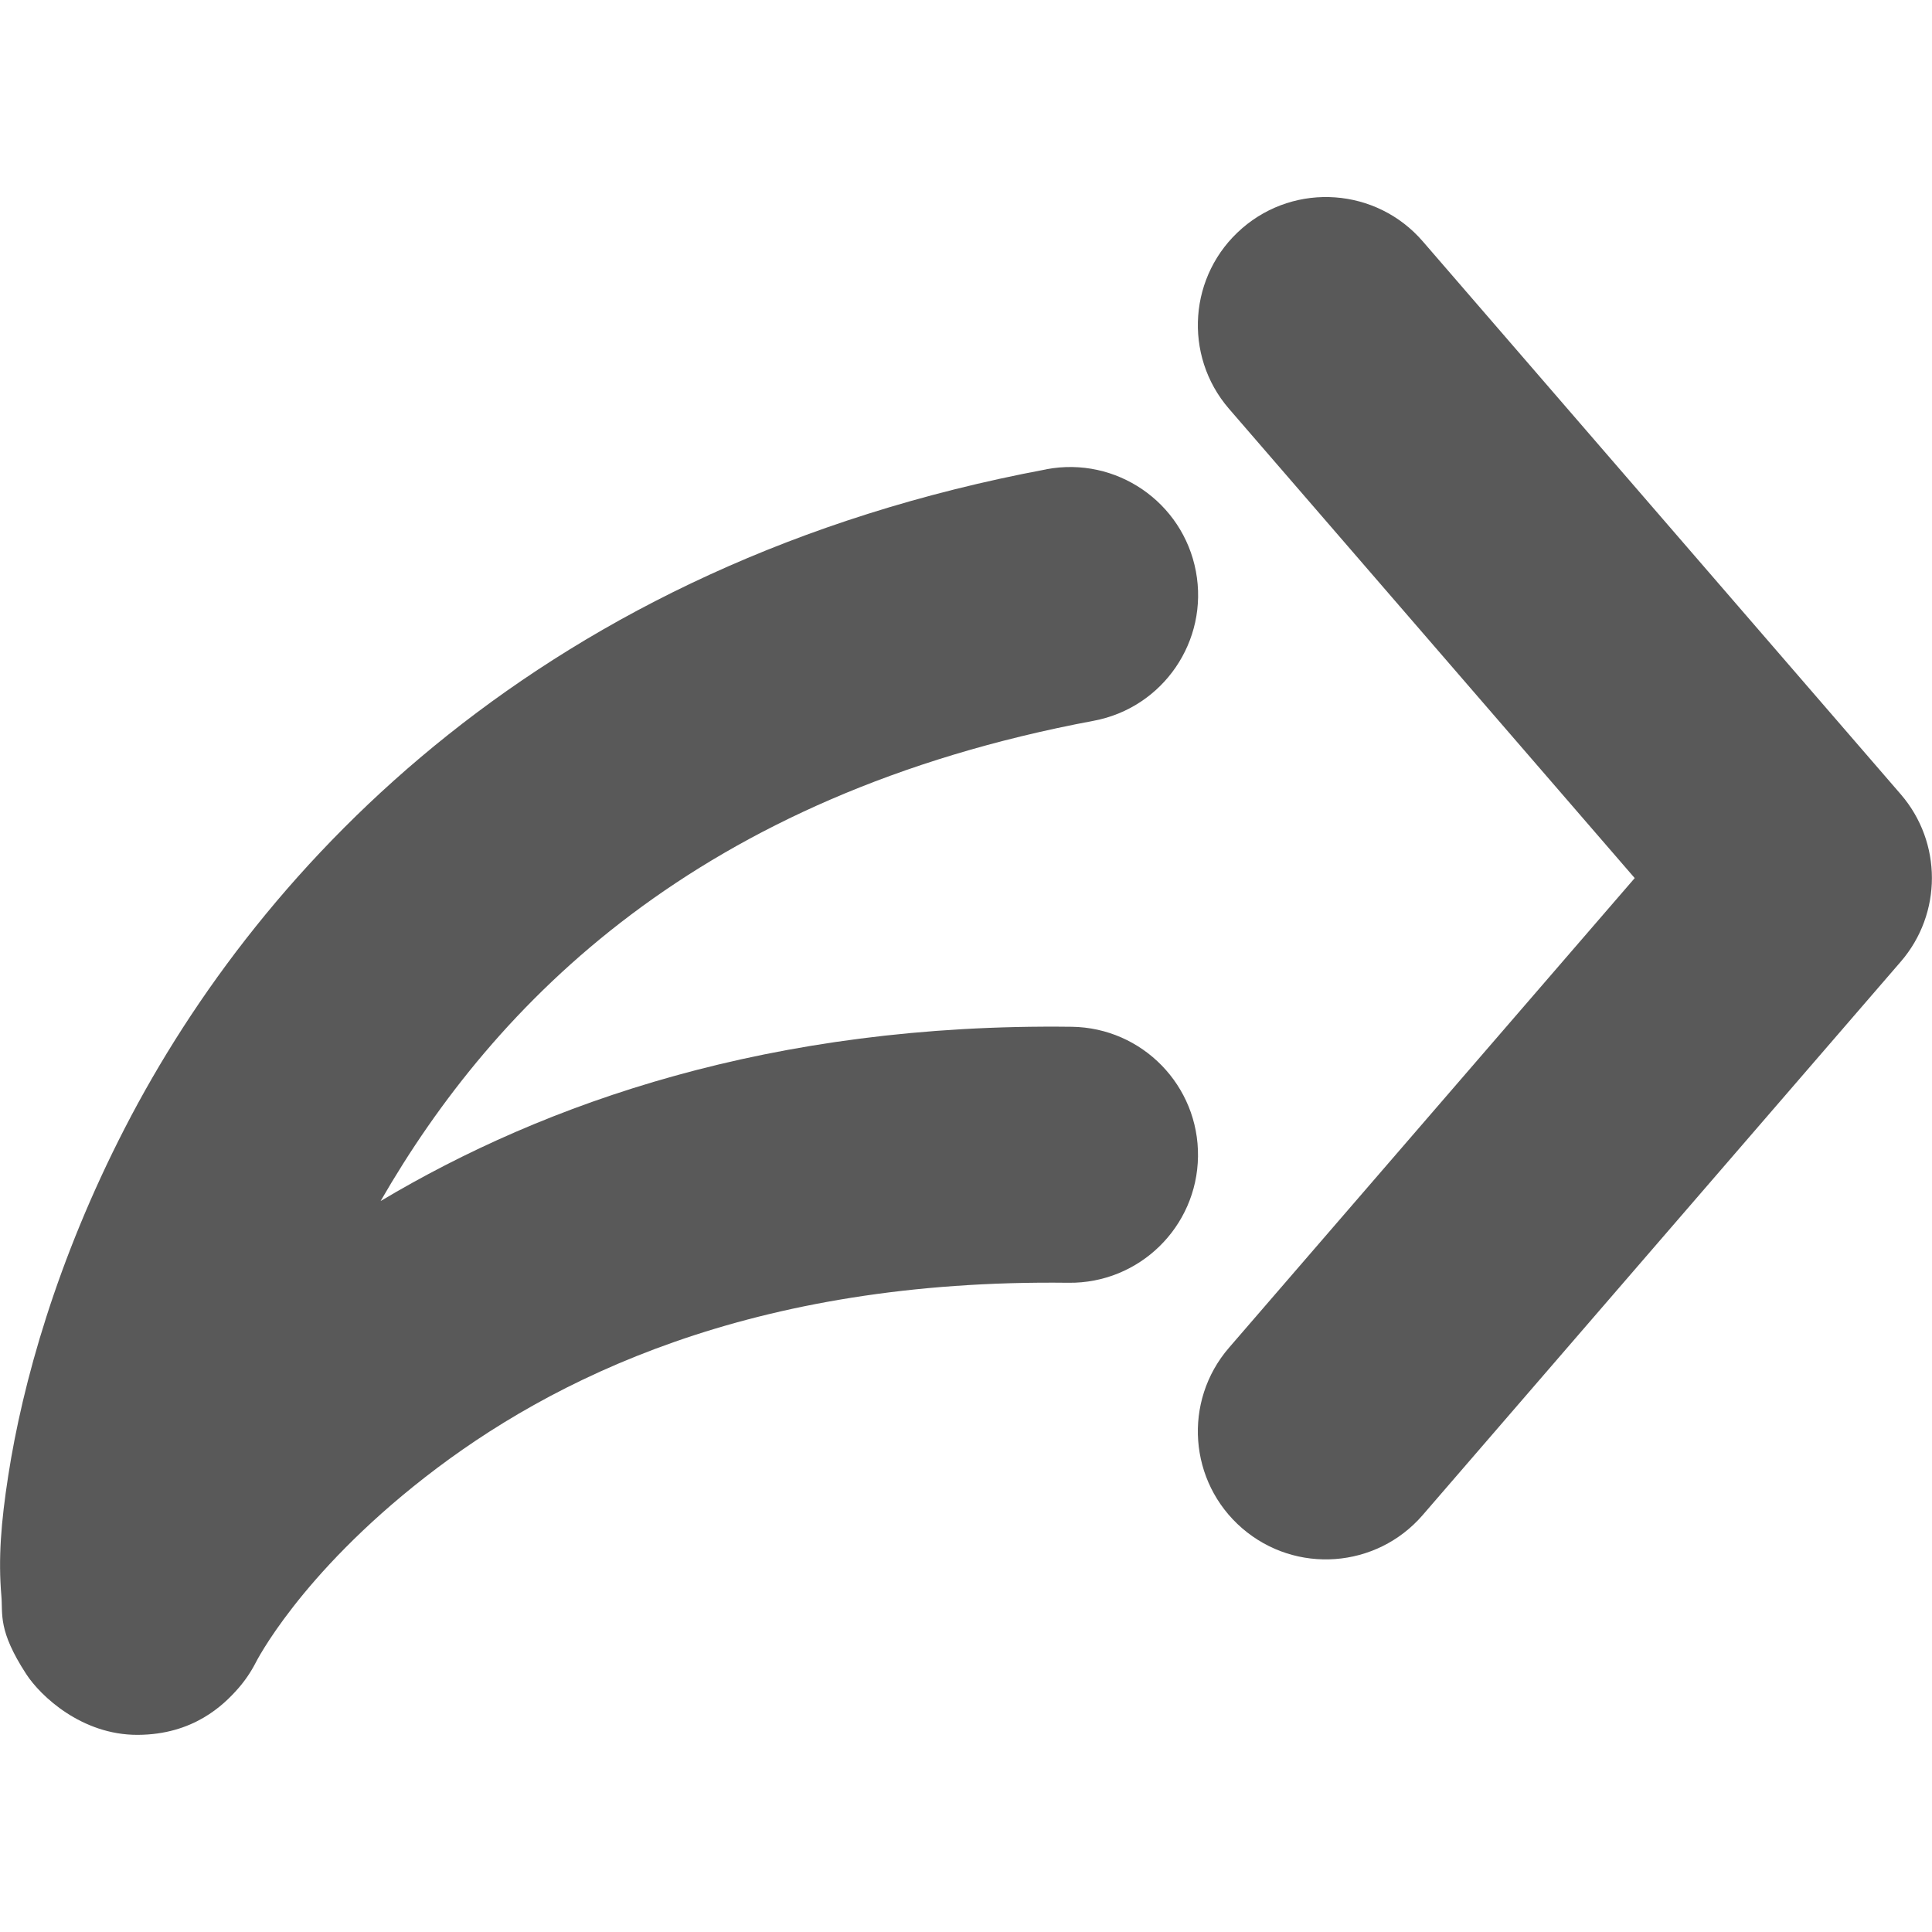
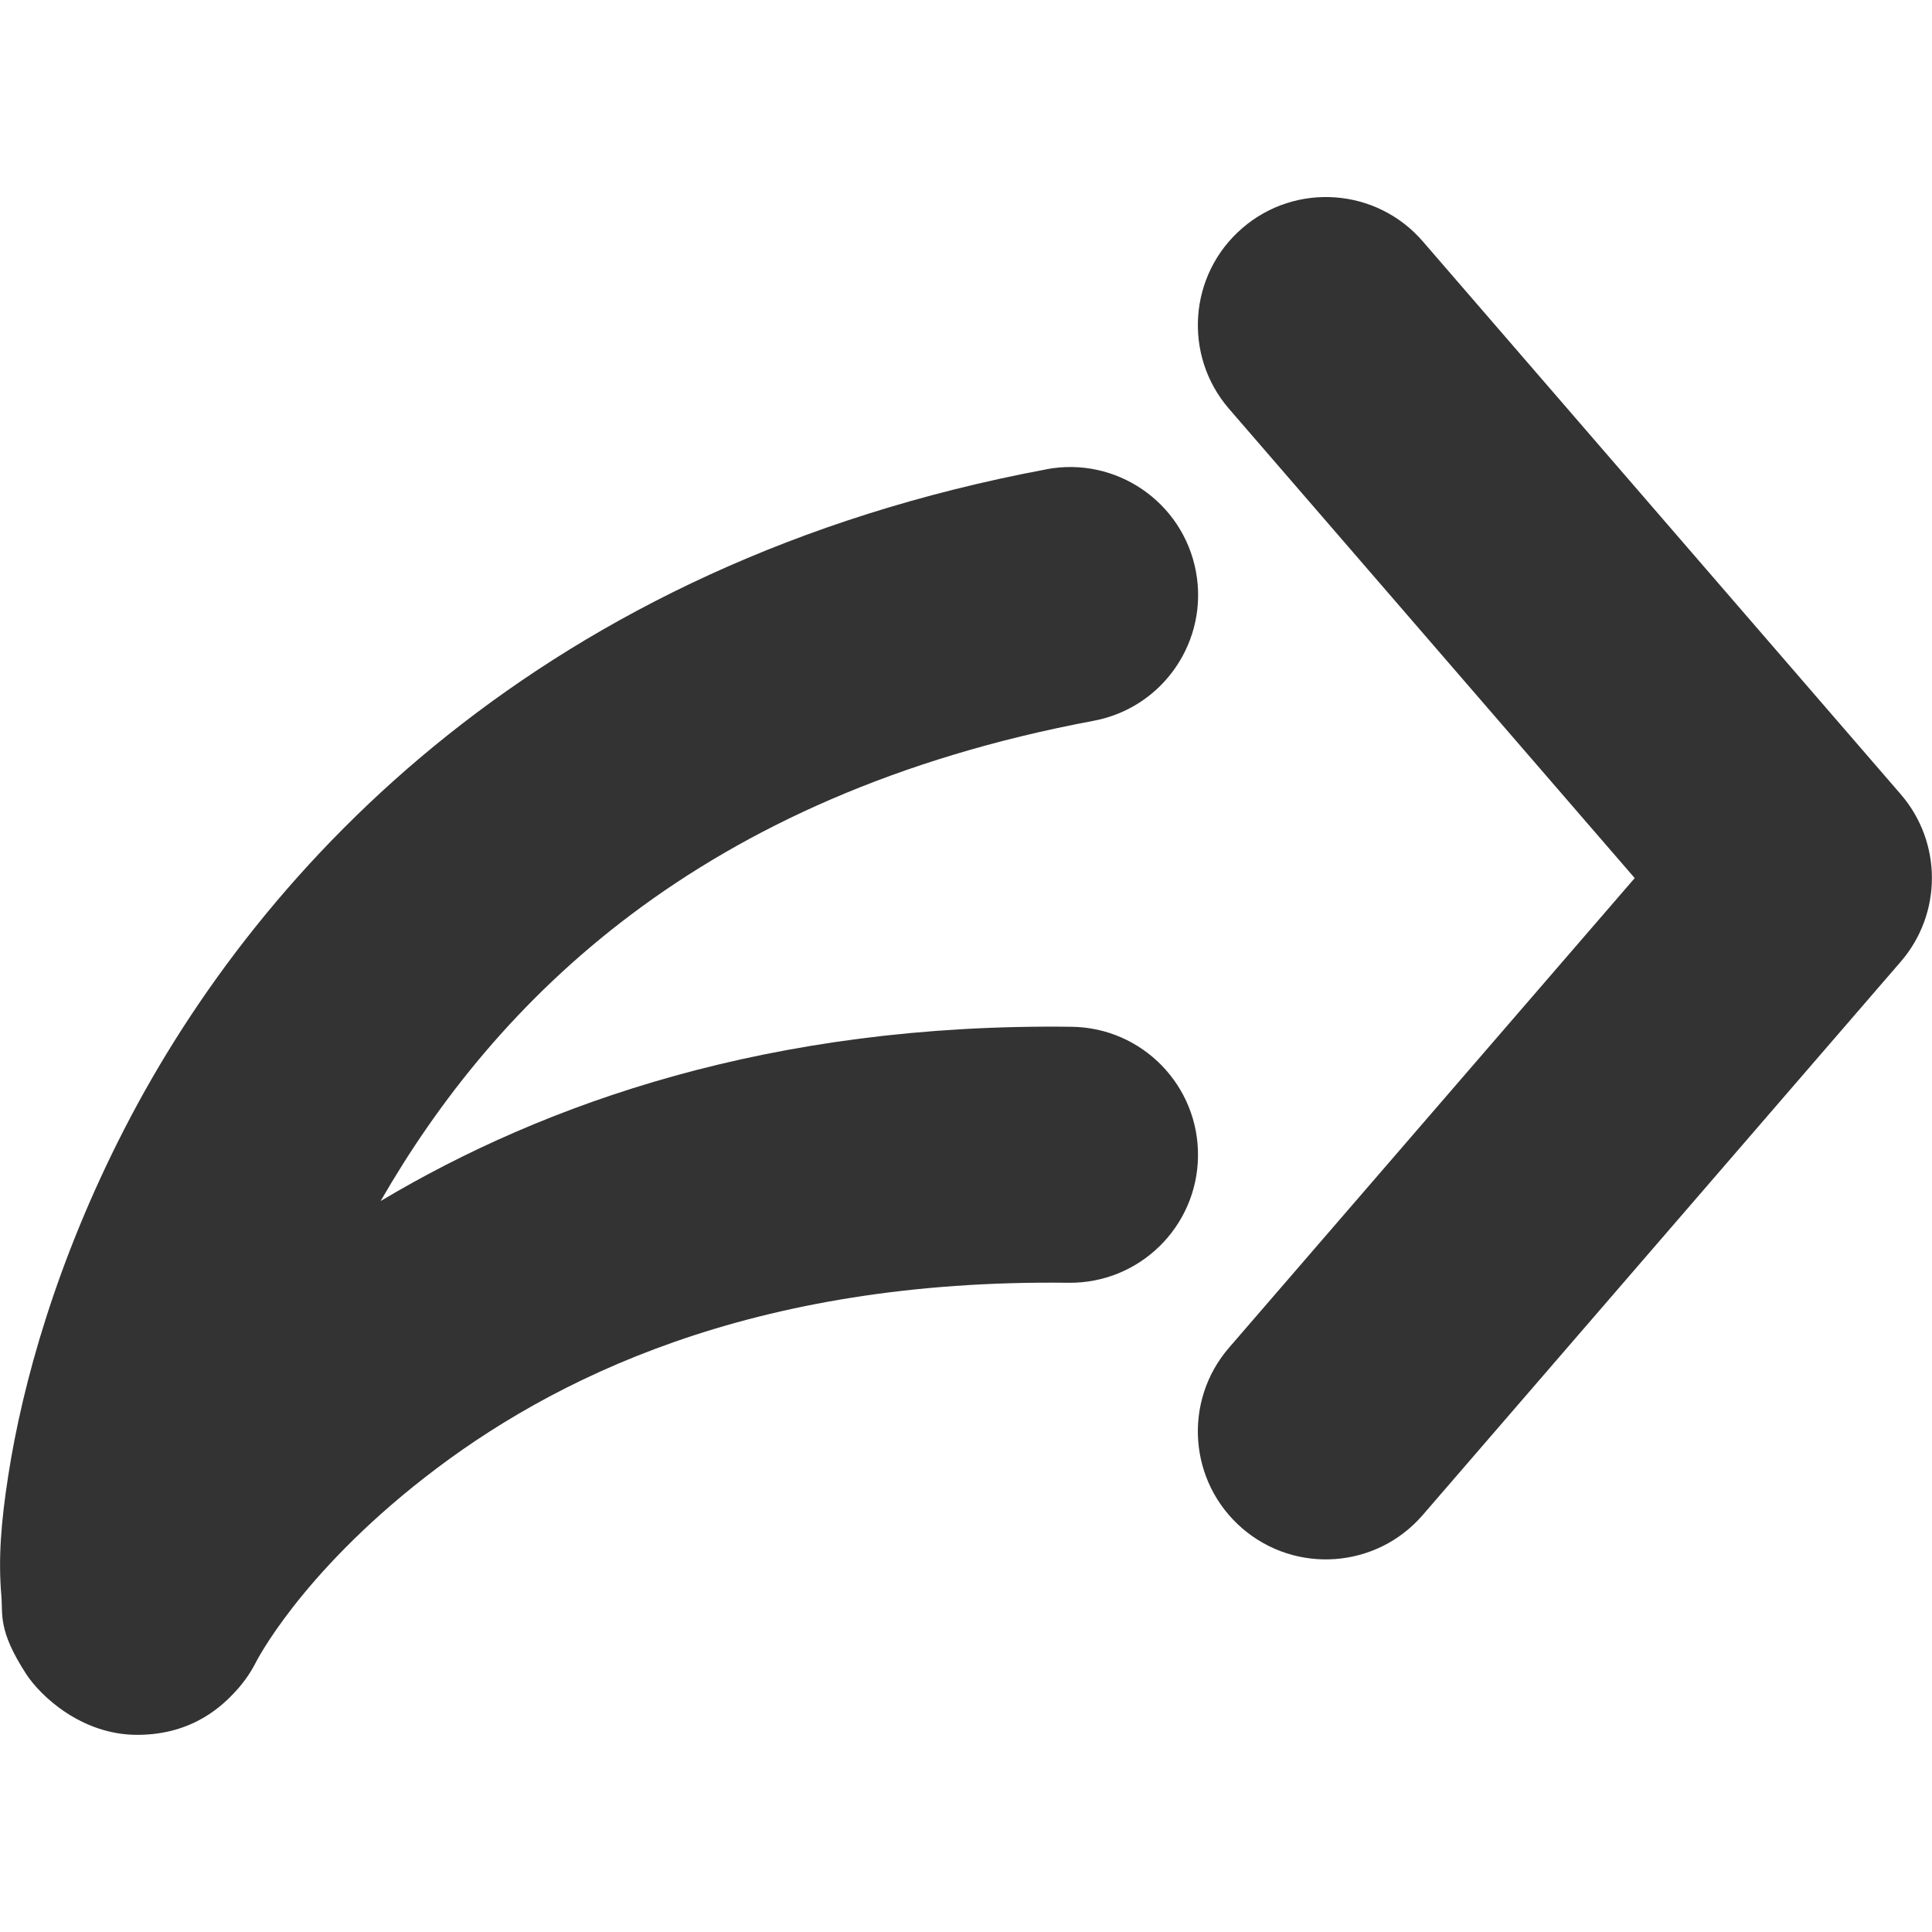
<svg xmlns="http://www.w3.org/2000/svg" width="24" height="24" viewBox="0 0 24 24" version="1.1" id="svg1">
  <defs id="defs1" />
  <g id="layer1" transform="translate(-994)">
-     <path style="color:#000000;fill:#595959;stroke-width:0.636;stroke-linecap:round;stroke-linejoin:round;-inkscape-stroke:none;paint-order:stroke markers fill" d="m 1009.43,2.836 a 1.59,1.59 0 0 0 -0.163,2.242 l 5.04,5.83 -5.04,5.834 a 1.59,1.59 0 0 0 0.164,2.243 1.59,1.59 0 0 0 2.242,-0.164 l 5.939,-6.875 a 1.59,1.59 0 0 0 0,-2.079 l -5.938,-6.869 a 1.59,1.59 0 0 0 -2.243,-0.163 z" id="path59" />
-     <path style="color:#000000;fill:#595959;stroke-width:0.636;stroke-linecap:round;stroke-linejoin:round;-inkscape-stroke:none;paint-order:stroke markers fill" d="m 1006.999,5.83 c -6.244,1.17 -9.754,4.892 -11.448,8.183 -0.847,1.645 -1.272,3.174 -1.449,4.321 -0.089,0.574 -0.125,1.027 -0.085,1.49 0.02,0.232 -0.046,0.426 0.308,0.971 0.177,0.273 0.69,0.758 1.384,0.756 0.694,-0.002 1.068,-0.371 1.245,-0.571 a 1.59,1.59 0 0 0 0.221,-0.323 c 0,0 0.542,-1.088 2.105,-2.306 1.563,-1.218 4.047,-2.465 7.993,-2.416 a 1.59,1.59 0 0 0 1.609,-1.57 1.59,1.59 0 0 0 -1.569,-1.61 c -3.732,-0.047 -6.544,0.947 -8.585,2.165 1.419,-2.464 3.936,-5.044 8.857,-5.966 a 1.59,1.59 0 0 0 1.271,-1.856 1.59,1.59 0 0 0 -1.856,-1.269 z" id="path60" />
+     <path style="color:#000000;fill:#333333;stroke-width:0.636;stroke-linecap:round;stroke-linejoin:round;-inkscape-stroke:none;paint-order:stroke markers fill" d="m 1009.43,2.836 a 1.59,1.59 0 0 0 -0.163,2.242 l 5.04,5.83 -5.04,5.834 a 1.59,1.59 0 0 0 0.164,2.243 1.59,1.59 0 0 0 2.242,-0.164 l 5.939,-6.875 a 1.59,1.59 0 0 0 0,-2.079 l -5.938,-6.869 a 1.59,1.59 0 0 0 -2.243,-0.163 z" id="path59" />
+     <path style="color:#000000;fill:#333333;stroke-width:0.636;stroke-linecap:round;stroke-linejoin:round;-inkscape-stroke:none;paint-order:stroke markers fill" d="m 1006.999,5.83 c -6.244,1.17 -9.754,4.892 -11.448,8.183 -0.847,1.645 -1.272,3.174 -1.449,4.321 -0.089,0.574 -0.125,1.027 -0.085,1.49 0.02,0.232 -0.046,0.426 0.308,0.971 0.177,0.273 0.69,0.758 1.384,0.756 0.694,-0.002 1.068,-0.371 1.245,-0.571 a 1.59,1.59 0 0 0 0.221,-0.323 c 0,0 0.542,-1.088 2.105,-2.306 1.563,-1.218 4.047,-2.465 7.993,-2.416 a 1.59,1.59 0 0 0 1.609,-1.57 1.59,1.59 0 0 0 -1.569,-1.61 c -3.732,-0.047 -6.544,0.947 -8.585,2.165 1.419,-2.464 3.936,-5.044 8.857,-5.966 a 1.59,1.59 0 0 0 1.271,-1.856 1.59,1.59 0 0 0 -1.856,-1.269 z" id="path60" />
  </g>
</svg>
